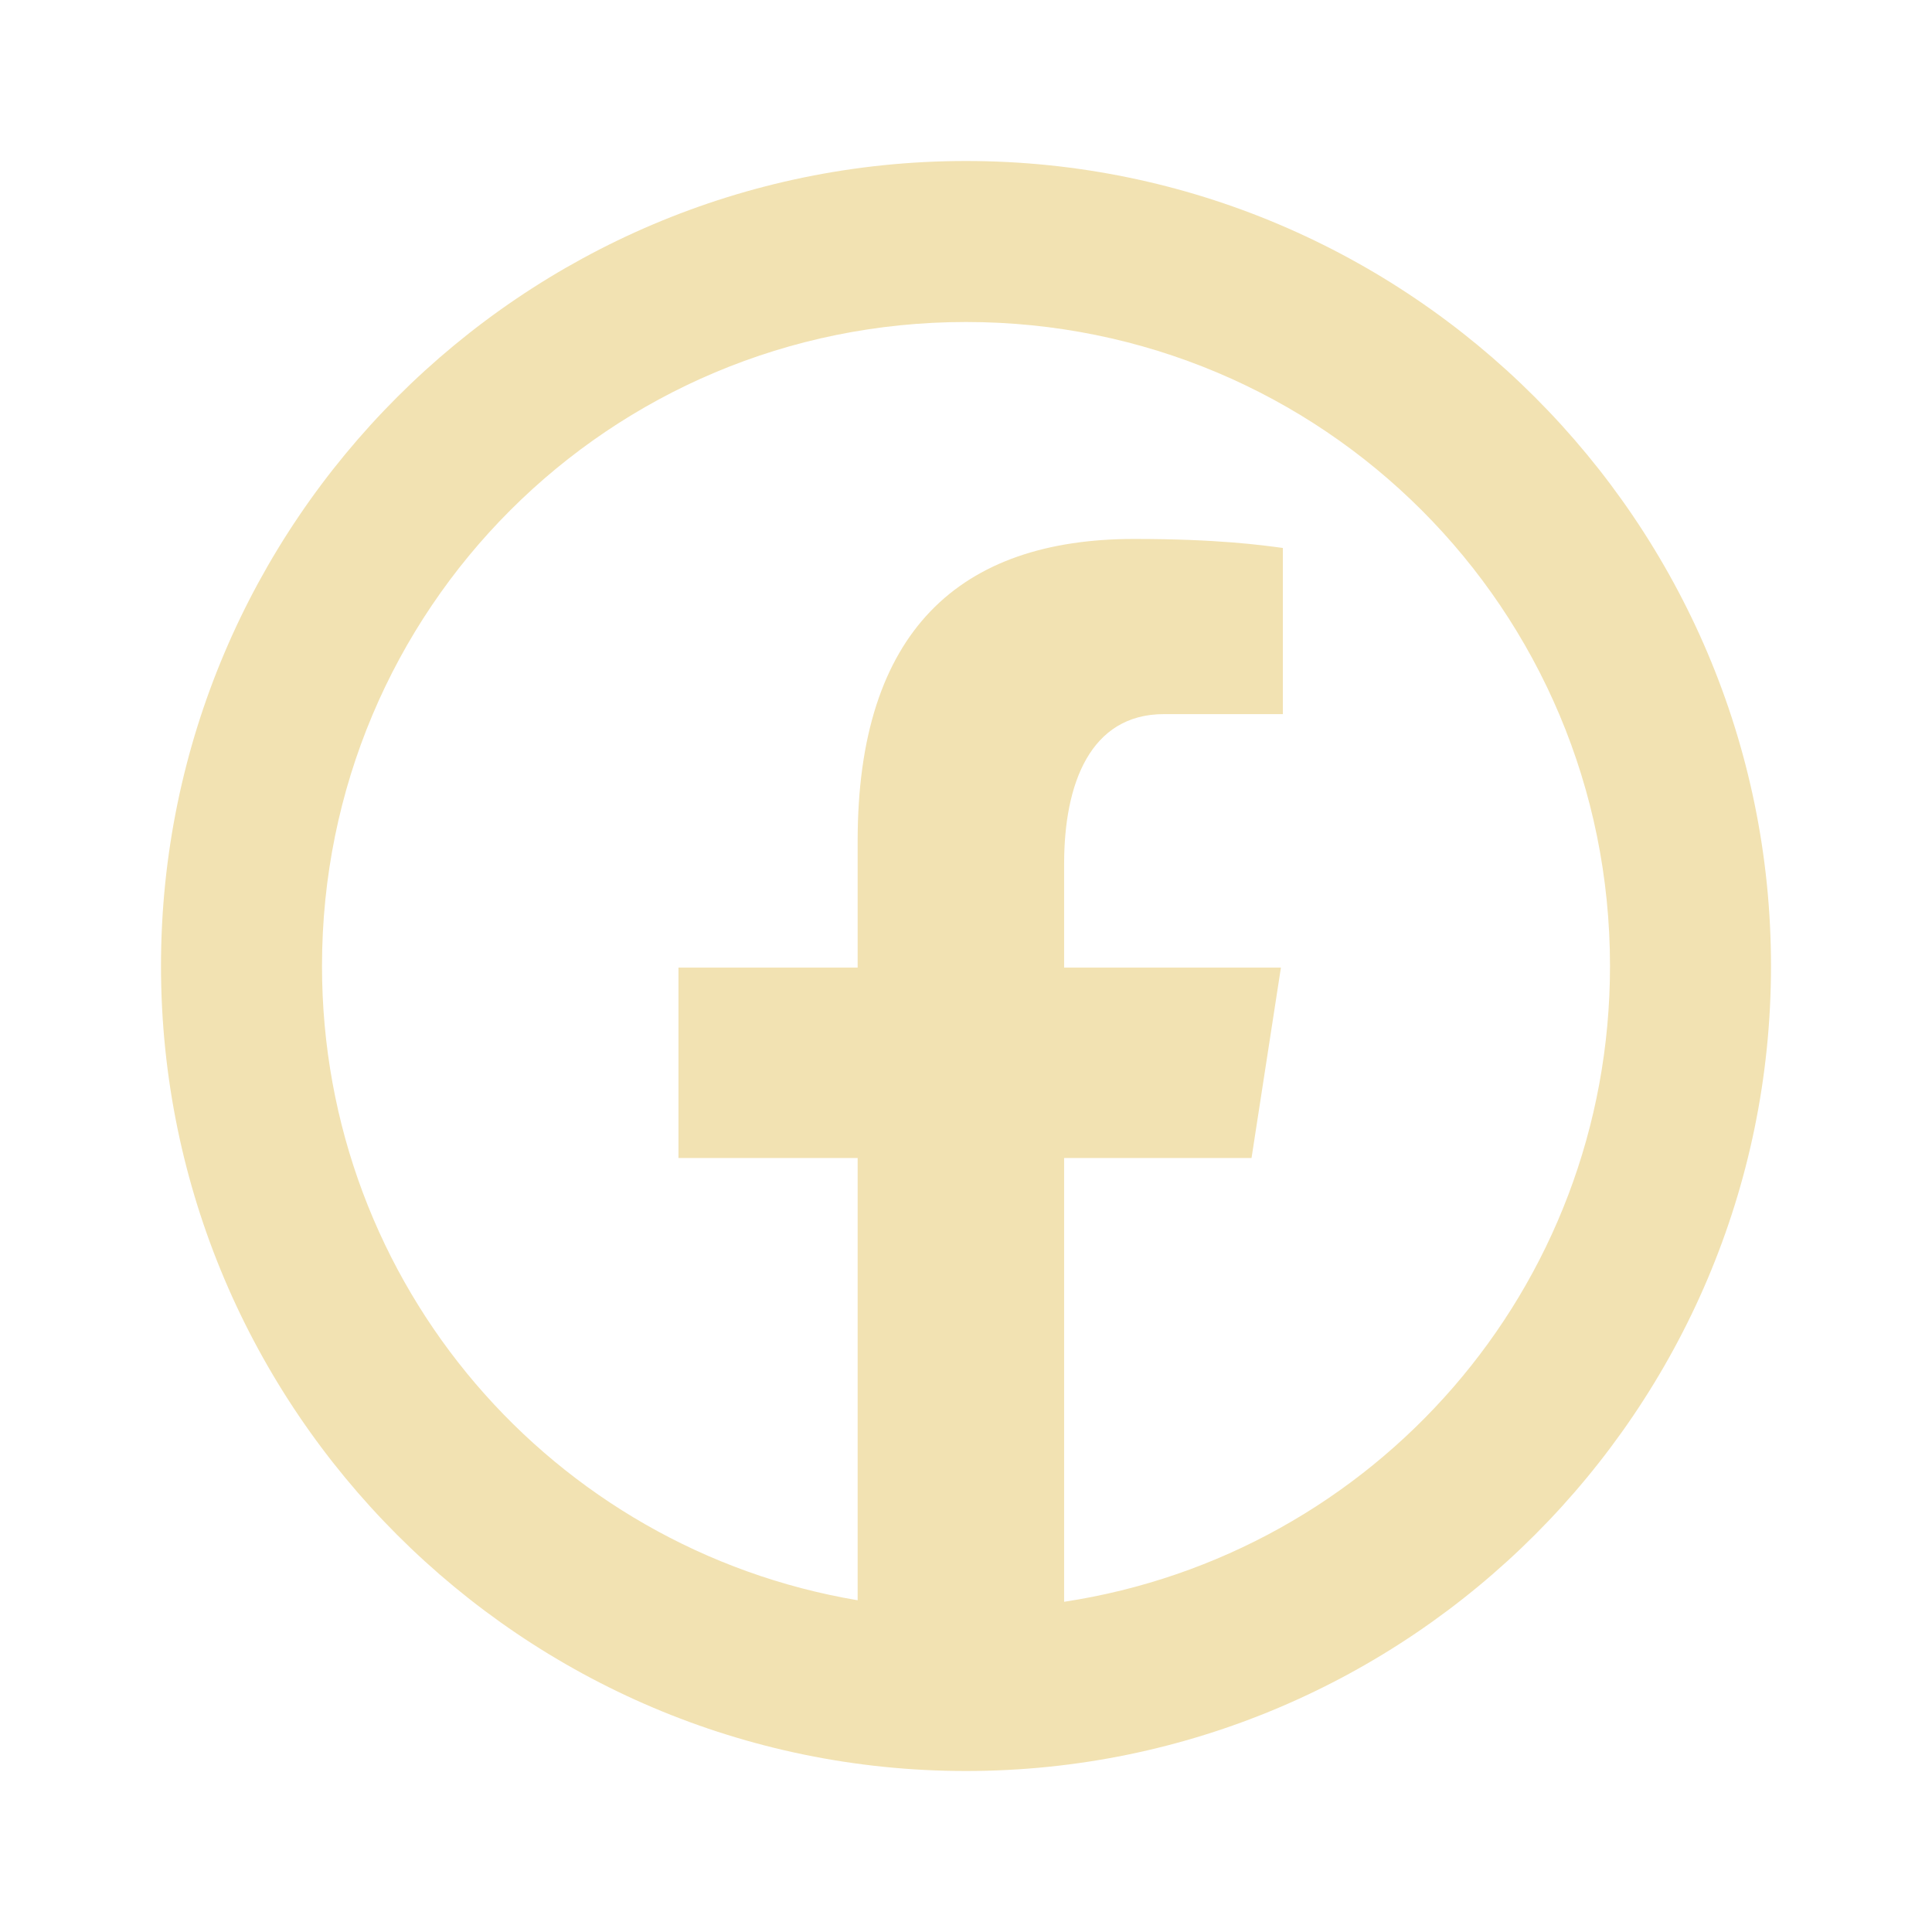
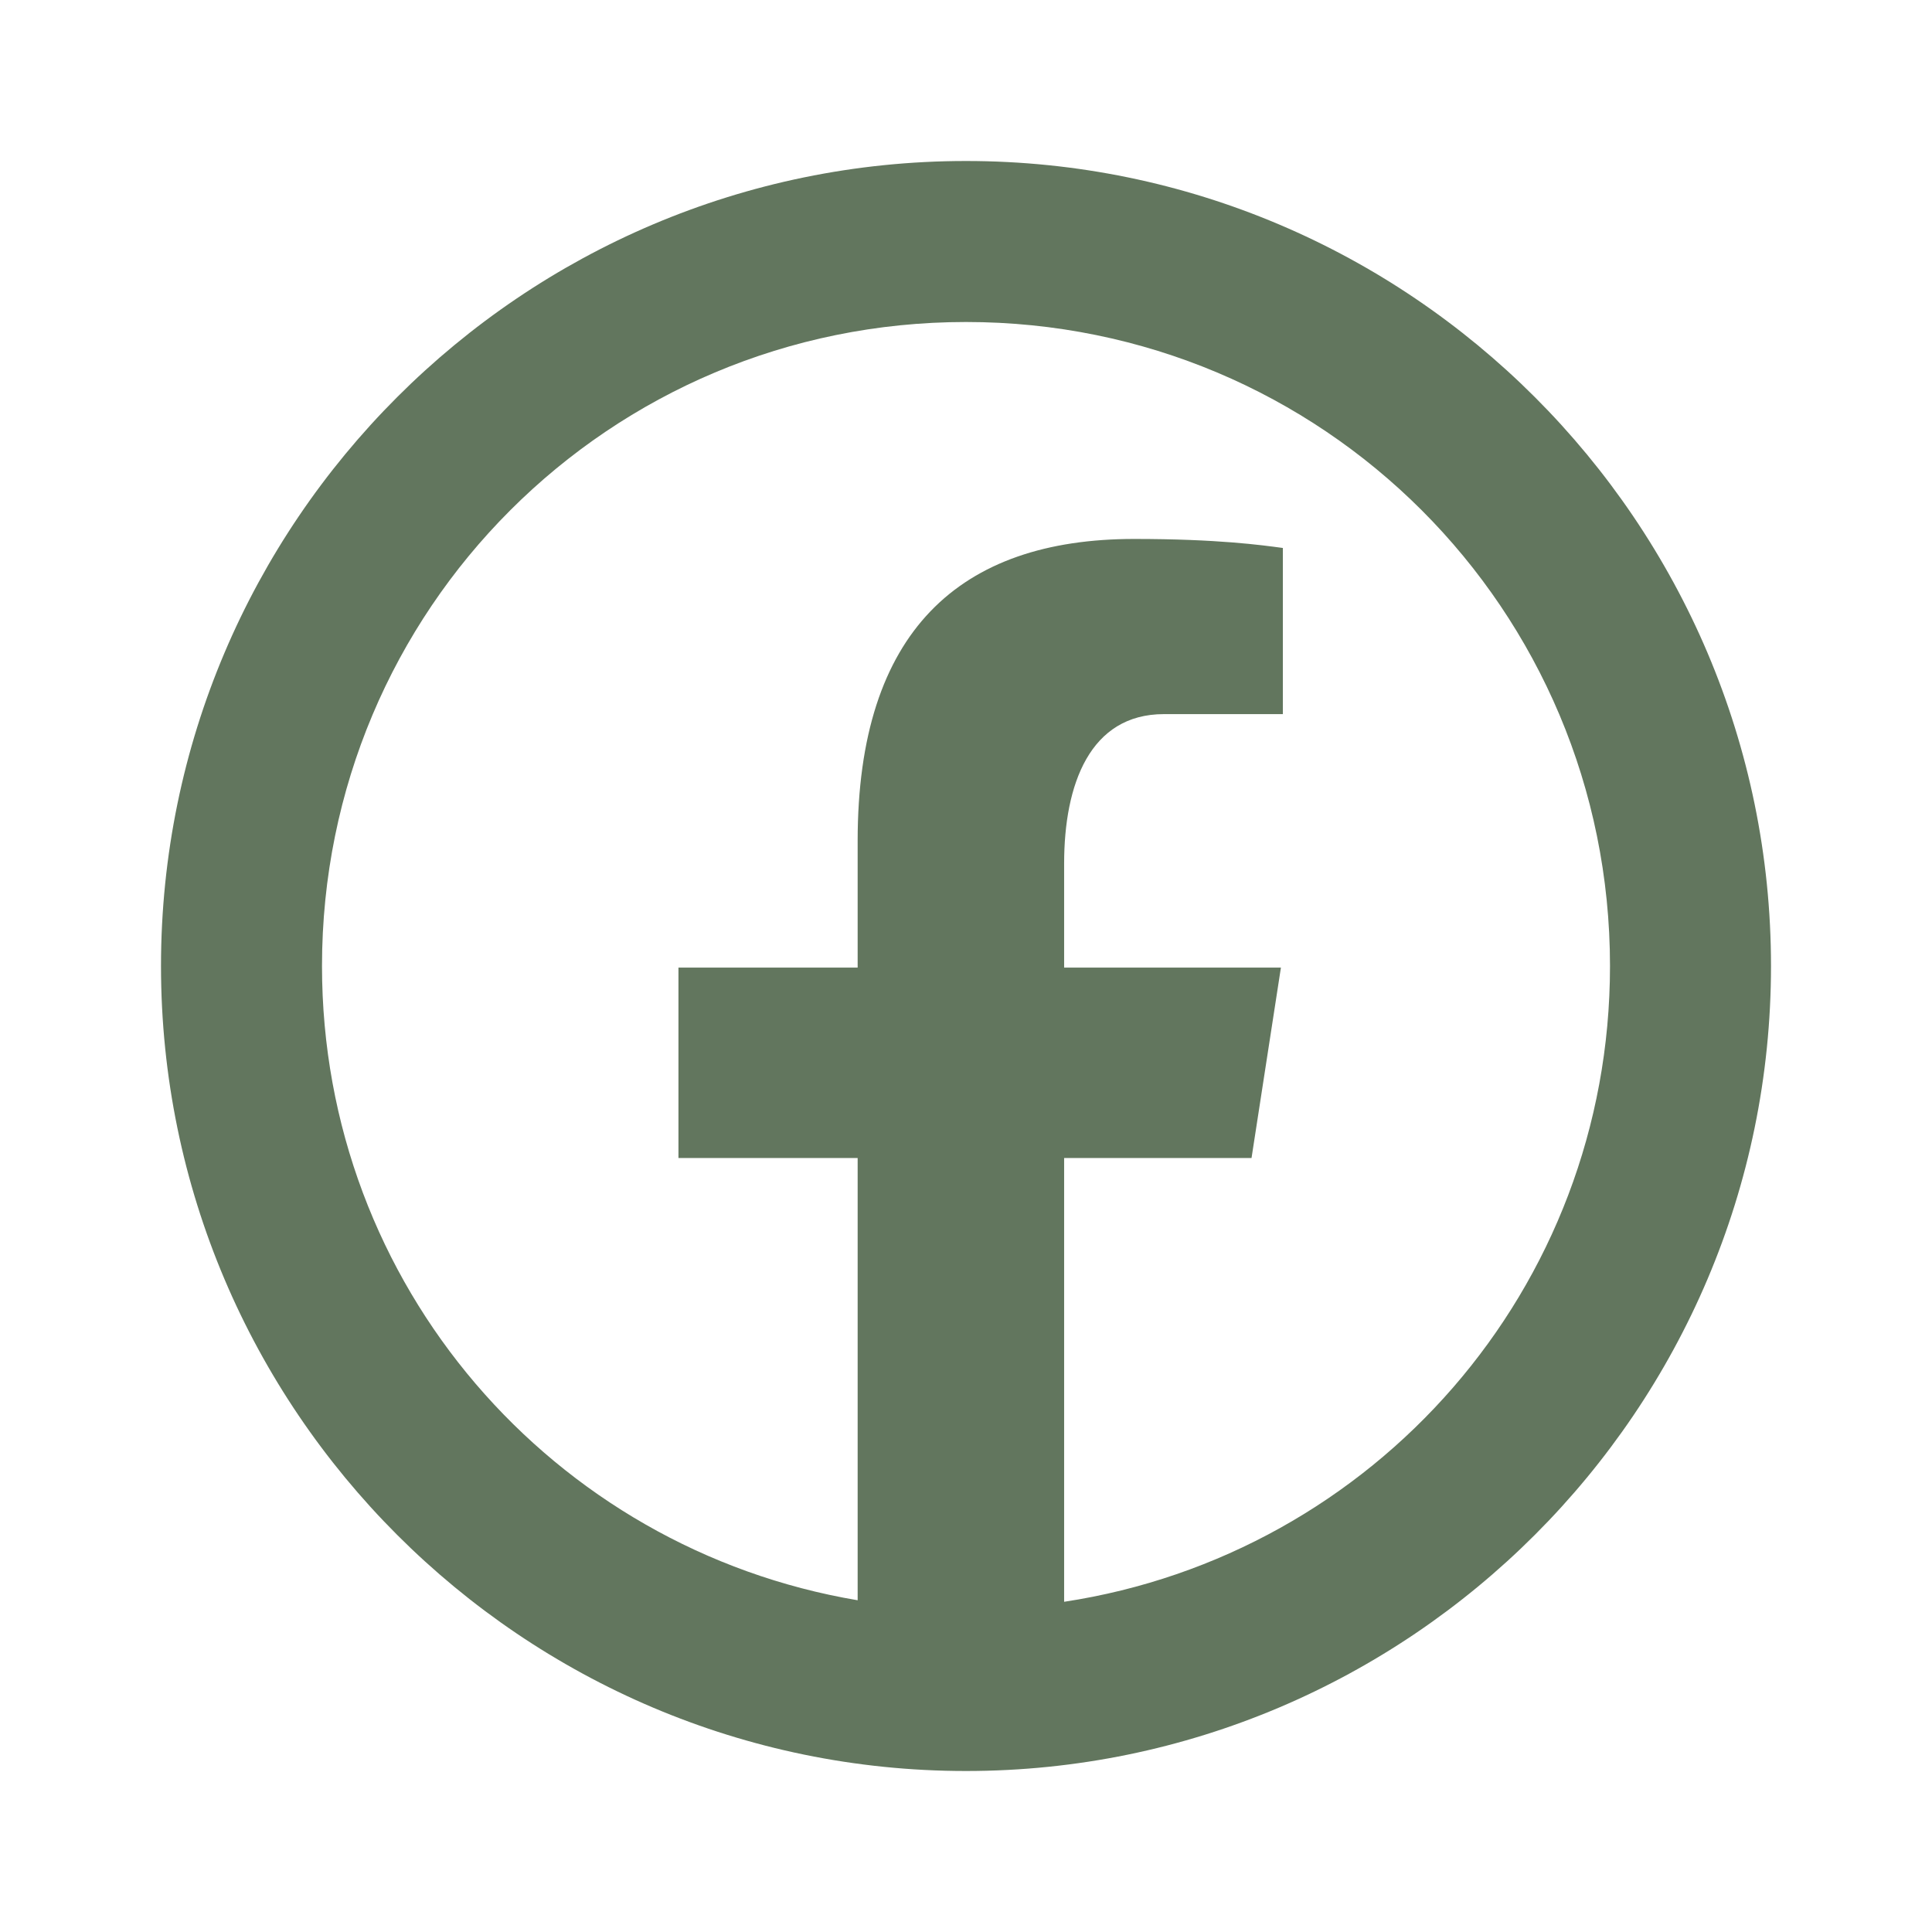
- <svg xmlns="http://www.w3.org/2000/svg" fill="rgb(242, 226, 178)" viewBox="0 0 24 24" width="26px" height="26px">
+ <svg xmlns="http://www.w3.org/2000/svg" fill="rgb(98,118,94)" viewBox="0 0 24 24" width="26px" height="26px">
  <path d="M 12 2 C 6.489 2 2 6.489 2 12 C 2 17.511 6.489 22 12 22 C 17.511 22 22 17.511 22 12 C 22 6.489 17.511 2 12 2 z M 12 4 C 16.43 4 20 7.57 20 12 C 20 16.014 17.065 19.313 13.219 19.898 L 13.219 14.385 L 15.547 14.385 L 15.912 12.02 L 13.219 12.02 L 13.219 10.727 C 13.219 9.744 13.539 8.871 14.459 8.871 L 15.936 8.871 L 15.936 6.807 C 15.676 6.772 15.127 6.695 14.09 6.695 C 11.924 6.695 10.654 7.839 10.654 10.445 L 10.654 12.02 L 8.428 12.02 L 8.428 14.385 L 10.654 14.385 L 10.654 19.879 C 6.87 19.241 4 15.97 4 12 C 4 7.57 7.57 4 12 4 z" />
</svg>
